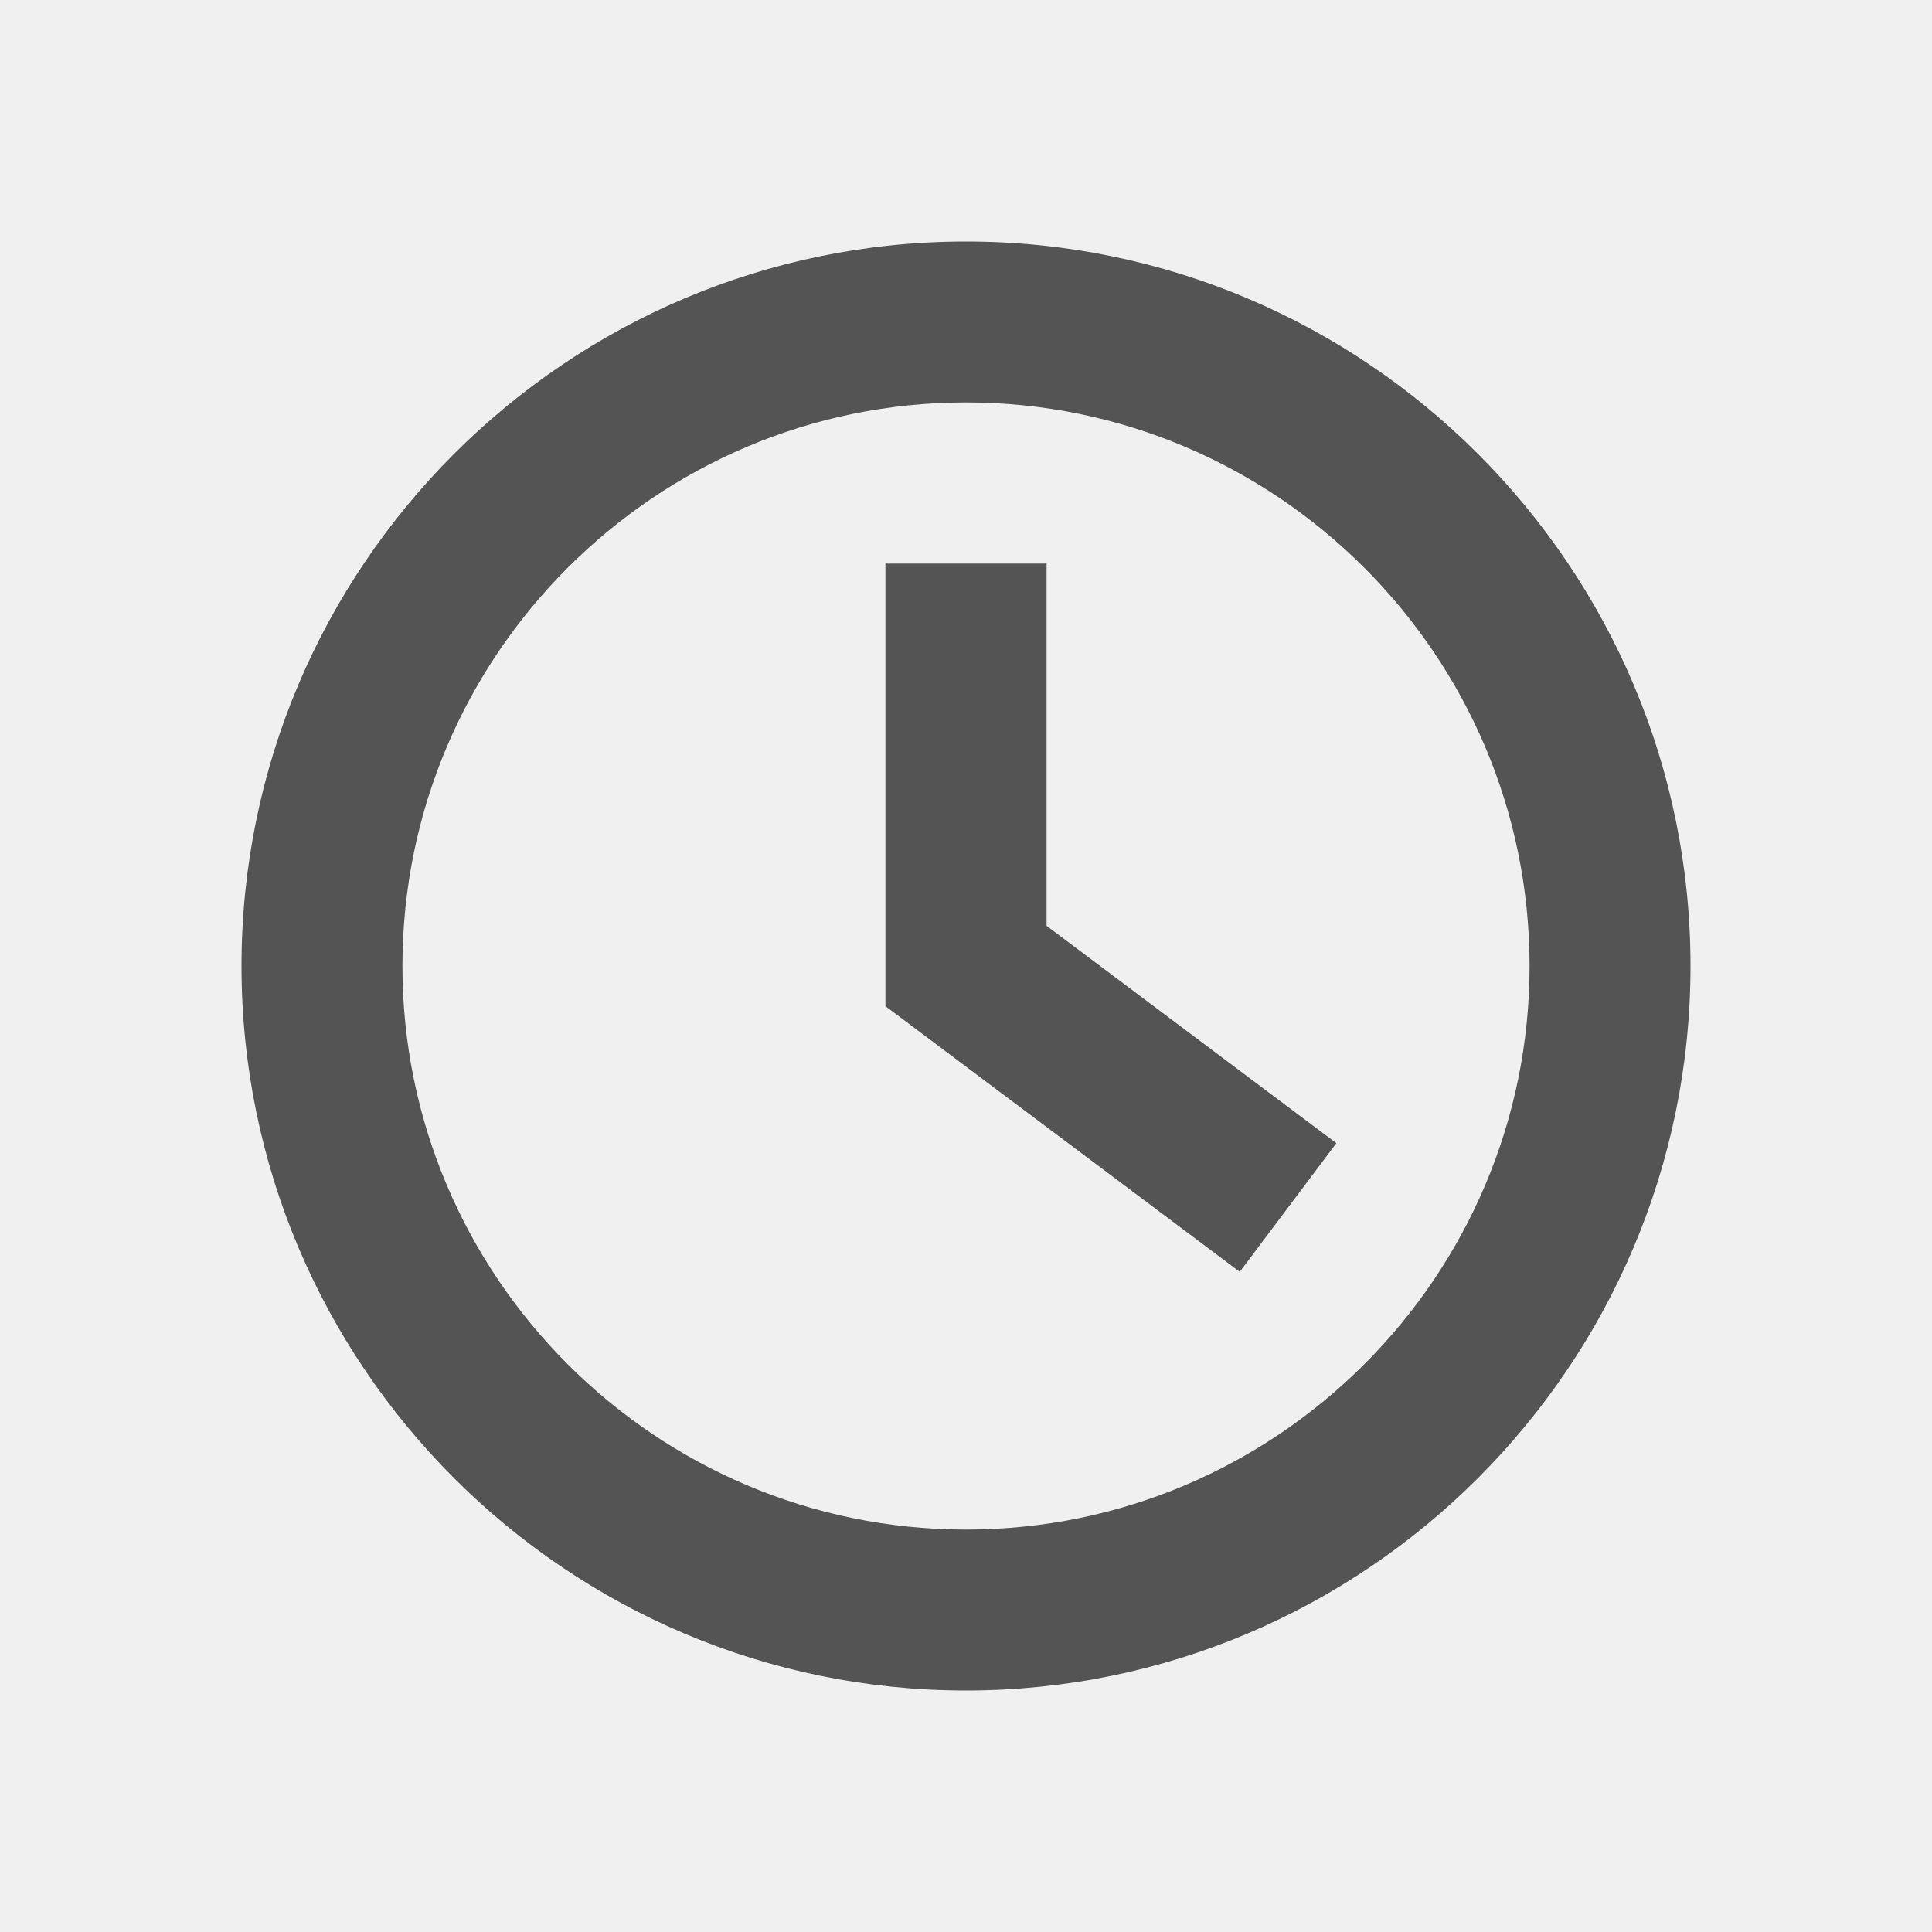
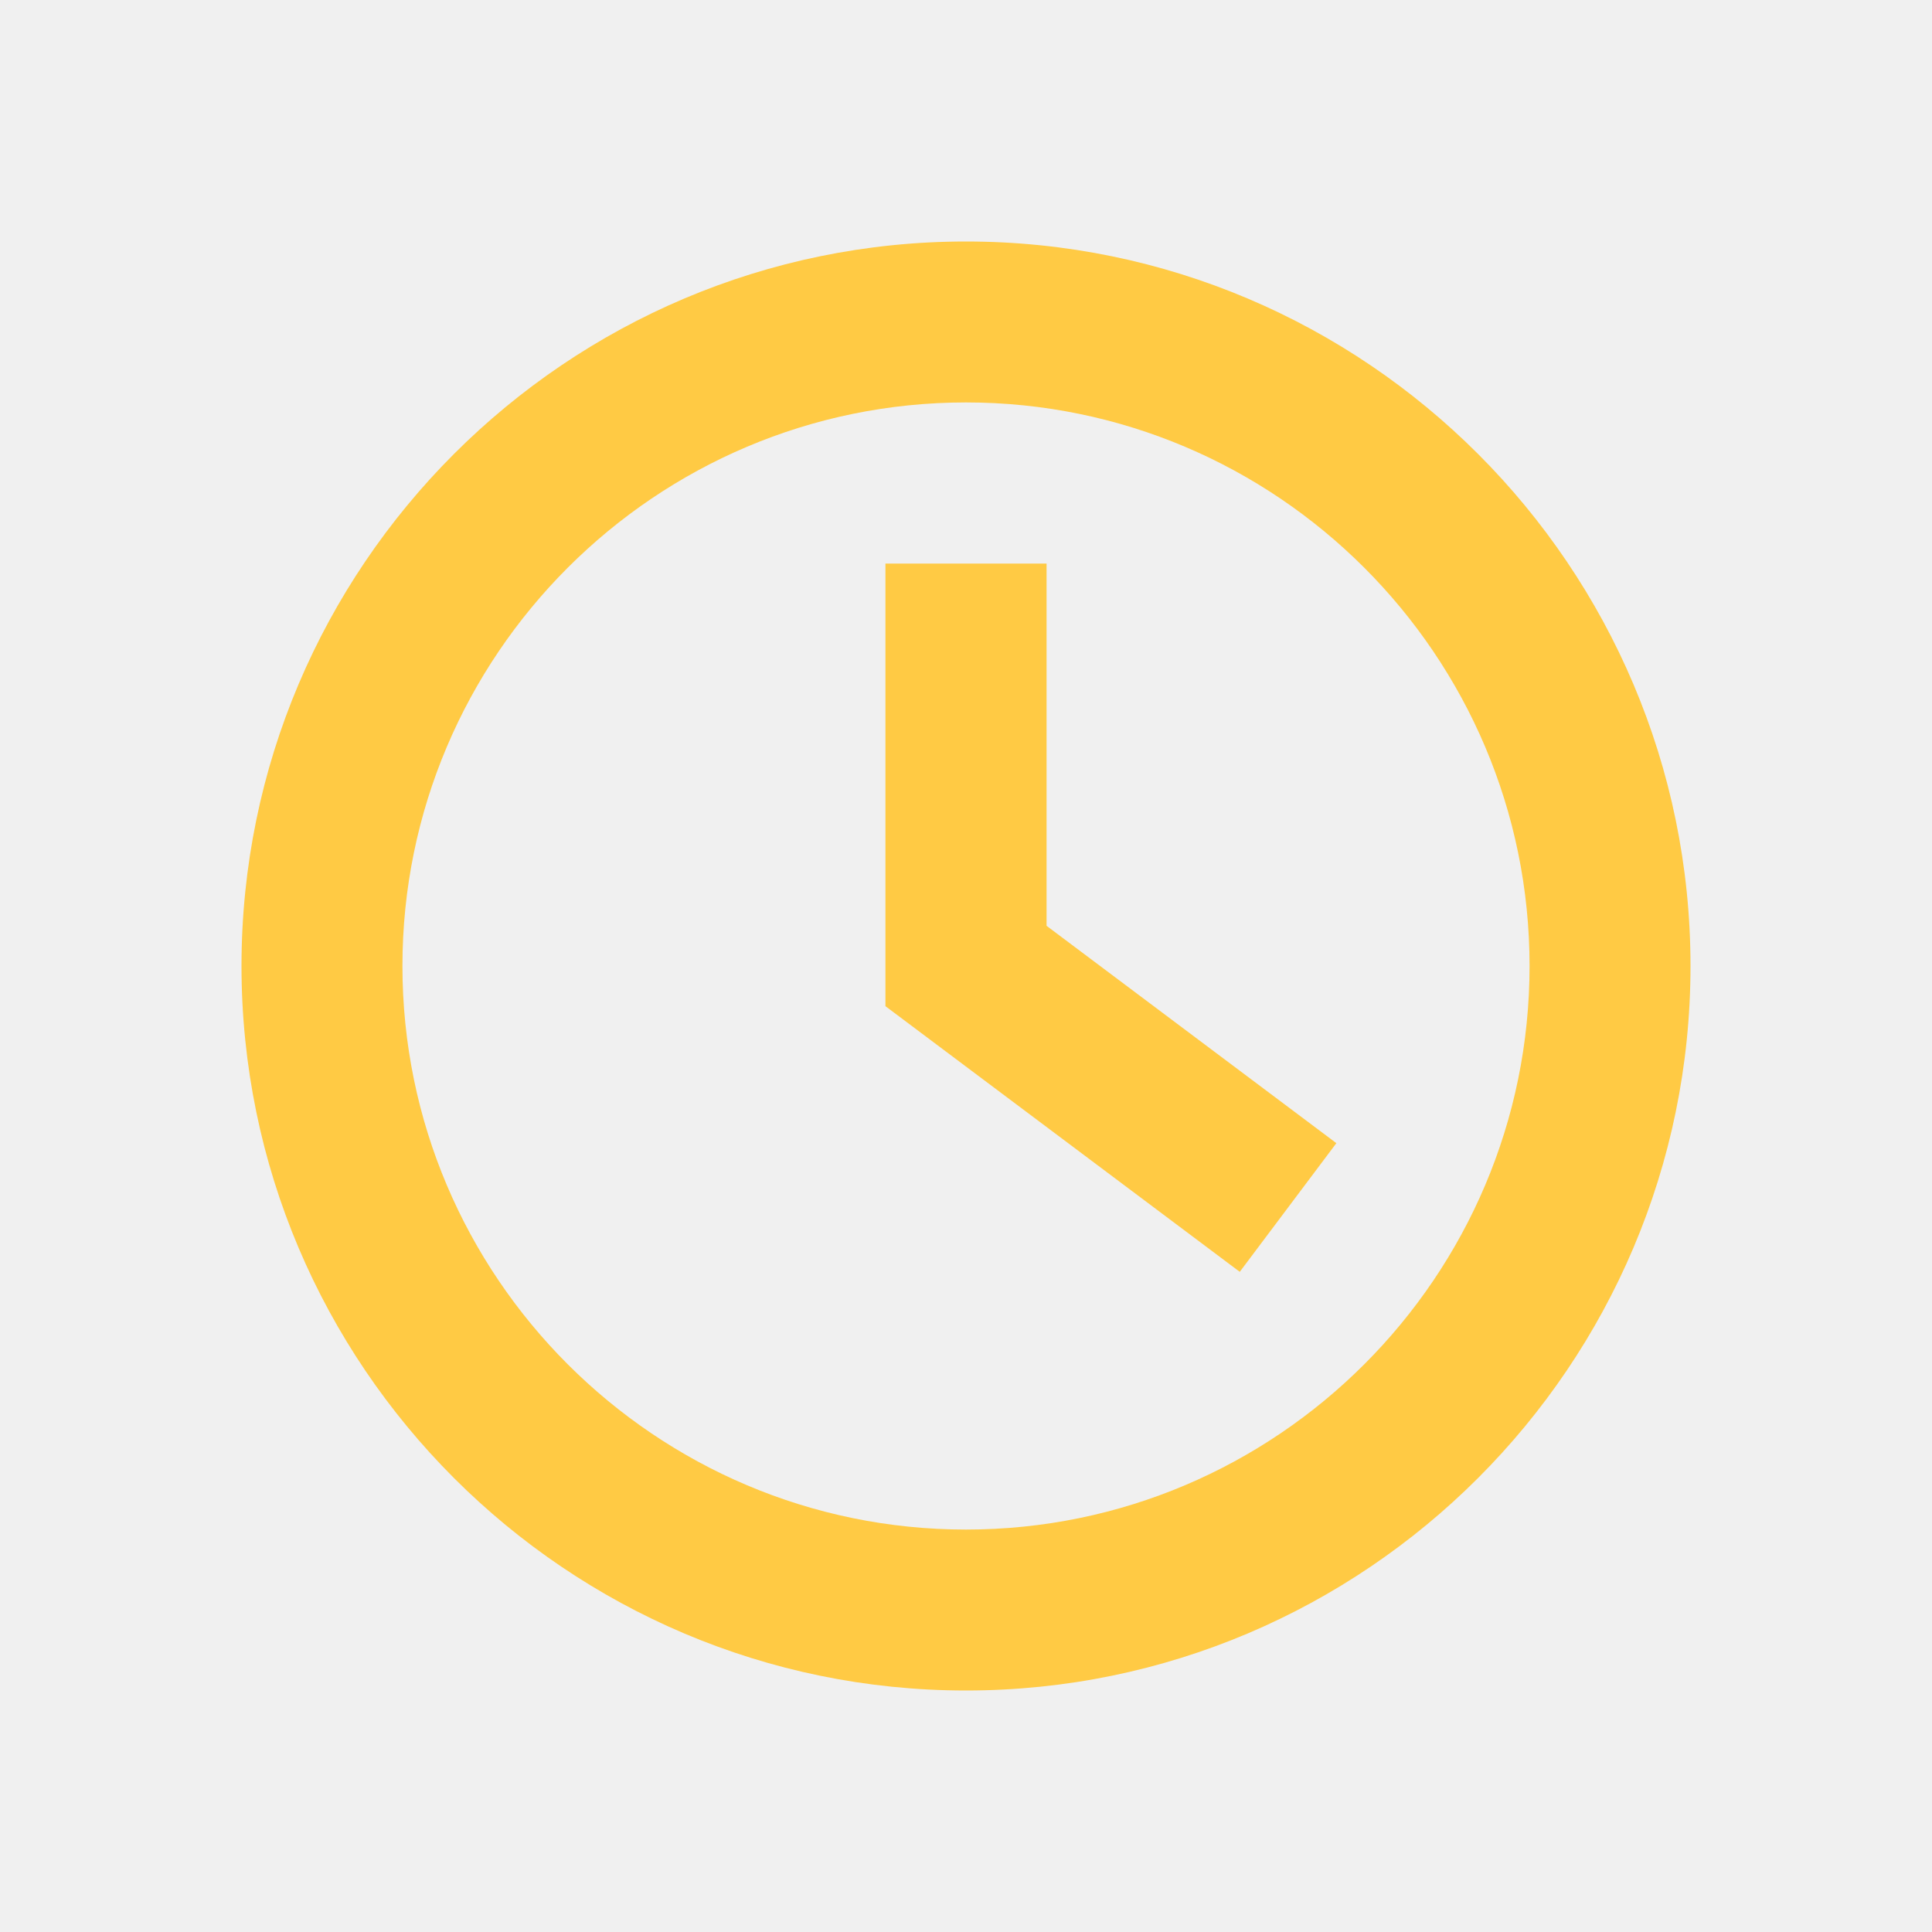
<svg xmlns="http://www.w3.org/2000/svg" width="10" height="10" viewBox="0 0 10 10" fill="none">
-   <path fill-rule="evenodd" clip-rule="evenodd" d="M5 8.75C2.932 8.75 1.25 7.067 1.25 5C1.25 2.933 2.932 1.25 5 1.25C7.068 1.25 8.75 2.933 8.75 5C8.75 7.067 7.068 8.75 5 8.75ZM5 2.083C3.392 2.083 2.083 3.392 2.083 5C2.083 6.608 3.392 7.917 5 7.917C6.608 7.917 7.917 6.608 7.917 5C7.917 3.392 6.608 2.083 5 2.083ZM4.583 5.208L6.417 6.583L6.917 5.917L5.417 4.792V2.917H4.583V5.208Z" fill="black" fill-opacity="0.65" />
+   <path fill-rule="evenodd" clip-rule="evenodd" d="M5 8.75C2.932 8.75 1.25 7.067 1.25 5C1.25 2.933 2.932 1.25 5 1.25C7.068 1.25 8.75 2.933 8.75 5C8.75 7.067 7.068 8.75 5 8.75ZM5 2.083C3.392 2.083 2.083 3.392 2.083 5C2.083 6.608 3.392 7.917 5 7.917C6.608 7.917 7.917 6.608 7.917 5C7.917 3.392 6.608 2.083 5 2.083ZM4.583 5.208L6.417 6.583L6.917 5.917L5.417 4.792V2.917H4.583V5.208Z" fill="#FFCA44" fill-opacity="1" />
  <mask id="mask0" mask-type="alpha" maskUnits="userSpaceOnUse" x="1" y="1" width="8" height="8">
-     <path fill-rule="evenodd" clip-rule="evenodd" d="M5 8.75C2.932 8.75 1.25 7.067 1.25 5C1.25 2.933 2.932 1.25 5 1.25C7.068 1.25 8.75 2.933 8.75 5C8.75 7.067 7.068 8.75 5 8.75ZM5 2.083C3.392 2.083 2.083 3.392 2.083 5C2.083 6.608 3.392 7.917 5 7.917C6.608 7.917 7.917 6.608 7.917 5C7.917 3.392 6.608 2.083 5 2.083ZM4.583 5.208L6.417 6.583L6.917 5.917L5.417 4.792V2.917H4.583V5.208Z" fill="white" />
+     <path fill-rule="evenodd" clip-rule="evenodd" d="M5 8.75C2.932 8.75 1.25 7.067 1.25 5C1.25 2.933 2.932 1.25 5 1.25C7.068 1.25 8.75 2.933 8.75 5C8.75 7.067 7.068 8.75 5 8.75ZM5 2.083C3.392 2.083 2.083 3.392 2.083 5C2.083 6.608 3.392 7.917 5 7.917C6.608 7.917 7.917 6.608 7.917 5C7.917 3.392 6.608 2.083 5 2.083ZM4.583 5.208L6.417 6.583L6.917 5.917L5.417 4.792V2.917H4.583V5.208Z" fill="#FFCA44" />
  </mask>
  <g mask="url(#mask0)">
</g>
</svg>
